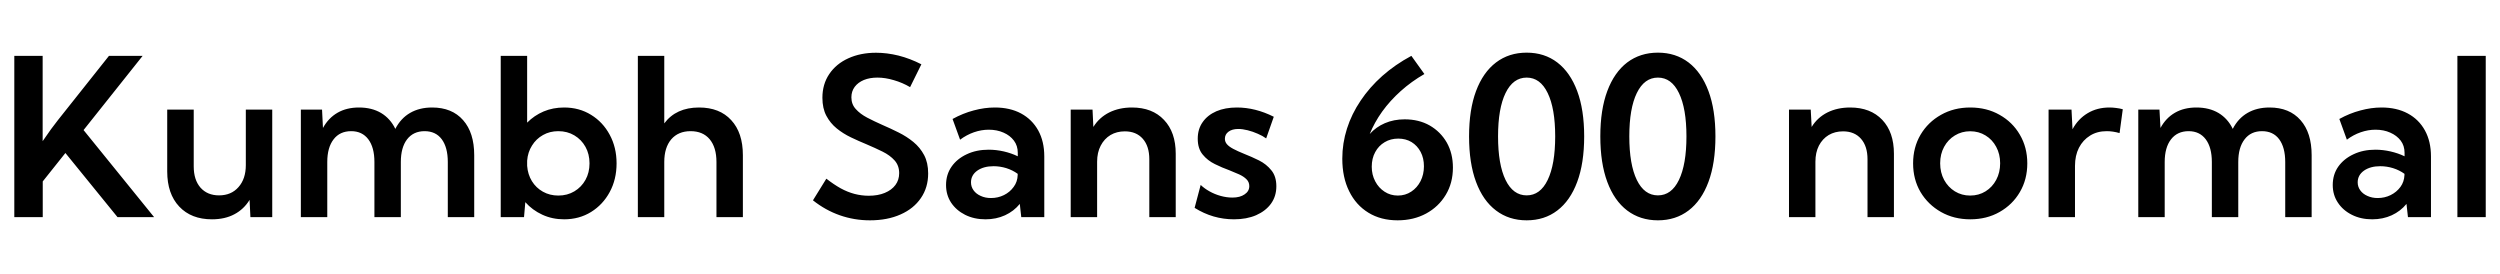
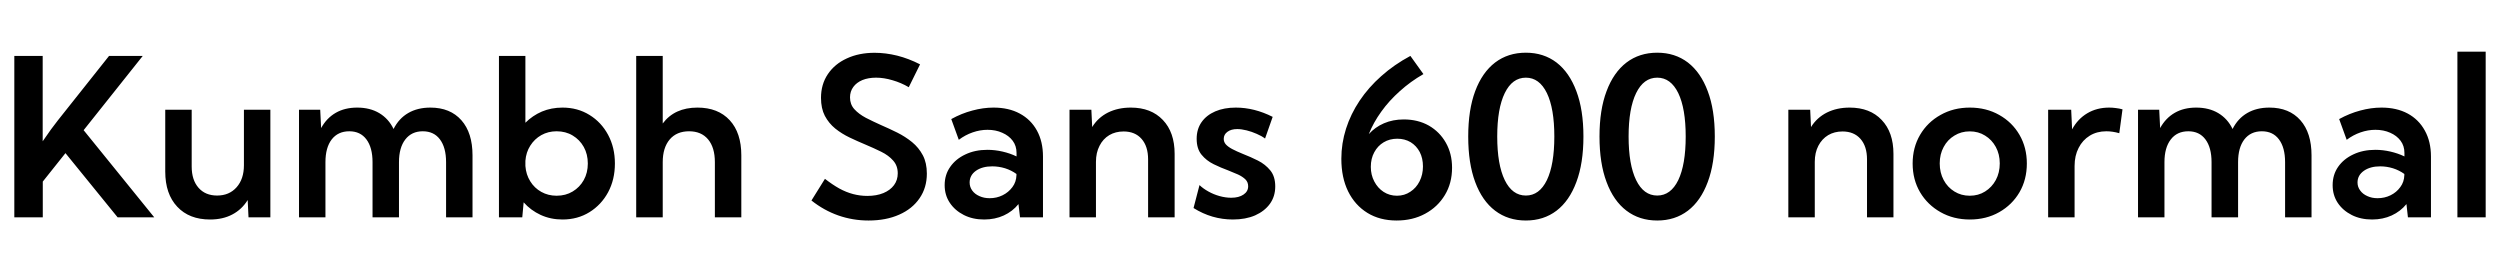
- <svg xmlns="http://www.w3.org/2000/svg" width="272.555" height="29.766">
-   <path fill="black" d="M4.66 19.78L4.66 23.67L1.56 23.67L1.56 6.09L4.65 6.09L4.65 15.39Q5.12 14.70 5.56 14.09Q6 13.49 6.32 13.09L6.32 13.09L11.88 6.09L15.55 6.09L9.11 14.18L16.80 23.67L12.81 23.67L7.13 16.68L4.66 19.78ZM29.68 11.95L29.68 23.67L27.30 23.67L27.21 21.79Q26.58 22.82 25.55 23.36Q24.52 23.91 23.11 23.91L23.11 23.91Q20.85 23.91 19.54 22.52Q18.23 21.13 18.23 18.69L18.23 18.69L18.23 11.95L21.12 11.95L21.12 18.14Q21.12 19.61 21.86 20.46Q22.61 21.30 23.88 21.30L23.88 21.30Q25.21 21.30 26.00 20.40Q26.80 19.50 26.80 18L26.80 18L26.80 11.95L29.68 11.95ZM51.70 16.92L51.70 23.67L48.82 23.67L48.82 17.66Q48.82 16.07 48.16 15.18Q47.50 14.30 46.29 14.30L46.29 14.30Q45.07 14.30 44.38 15.19Q43.70 16.08 43.70 17.66L43.70 17.66L43.70 23.67L40.82 23.67L40.82 17.66Q40.82 16.07 40.15 15.18Q39.48 14.30 38.29 14.30L38.29 14.30Q37.05 14.30 36.37 15.19Q35.68 16.08 35.68 17.66L35.68 17.66L35.68 23.67L32.80 23.67L32.80 11.95L35.11 11.95L35.21 13.95Q35.81 12.86 36.80 12.29Q37.79 11.72 39.14 11.72L39.14 11.72Q40.54 11.72 41.55 12.32Q42.56 12.93 43.10 14.05L43.10 14.05Q43.69 12.90 44.71 12.31Q45.73 11.72 47.11 11.72L47.11 11.72Q49.28 11.72 50.49 13.10Q51.70 14.47 51.70 16.92L51.70 16.92ZM57.27 22.04L57.13 23.67L54.59 23.67L54.59 6.09L57.47 6.09L57.47 13.37Q58.24 12.59 59.27 12.15Q60.29 11.72 61.50 11.72L61.50 11.72Q63.15 11.72 64.44 12.52Q65.73 13.31 66.47 14.69Q67.22 16.07 67.22 17.81L67.22 17.81Q67.22 19.56 66.47 20.94Q65.73 22.31 64.44 23.11Q63.15 23.91 61.50 23.91L61.50 23.91Q60.21 23.91 59.13 23.41Q58.04 22.91 57.27 22.04L57.27 22.04ZM60.87 21.32L60.87 21.32Q61.85 21.32 62.62 20.86Q63.39 20.40 63.83 19.61Q64.27 18.82 64.27 17.81L64.27 17.81Q64.27 16.80 63.83 16.01Q63.39 15.22 62.62 14.76Q61.85 14.30 60.87 14.30L60.87 14.30Q59.94 14.30 59.20 14.72Q58.45 15.14 58.00 15.87Q57.54 16.59 57.47 17.52L57.47 17.52L57.47 18.08Q57.54 19.02 57.99 19.75Q58.44 20.48 59.19 20.90Q59.94 21.32 60.87 21.32ZM72.42 23.67L69.54 23.67L69.54 6.09L72.42 6.09L72.42 13.45Q73.71 11.72 76.21 11.72L76.21 11.72Q78.46 11.72 79.72 13.10Q80.99 14.47 80.99 16.92L80.99 16.92L80.99 23.67L78.11 23.67L78.11 17.66Q78.11 16.07 77.37 15.18Q76.63 14.30 75.29 14.30L75.29 14.30Q73.95 14.30 73.18 15.19Q72.42 16.09 72.42 17.66L72.42 17.66L72.42 23.67ZM88.63 21.84L88.63 21.84L90.09 19.48Q90.90 20.11 91.65 20.53Q92.40 20.94 93.16 21.14Q93.93 21.34 94.71 21.34L94.71 21.34Q95.72 21.34 96.46 21.03Q97.21 20.72 97.62 20.17Q98.03 19.62 98.03 18.88L98.03 18.88Q98.03 18.05 97.53 17.49Q97.03 16.93 96.22 16.53Q95.41 16.13 94.49 15.74L94.49 15.74Q93.64 15.39 92.78 14.98Q91.92 14.57 91.22 14.00Q90.52 13.43 90.09 12.62Q89.66 11.81 89.66 10.66L89.66 10.66Q89.66 9.18 90.41 8.07Q91.16 6.96 92.48 6.36Q93.81 5.75 95.51 5.75L95.51 5.75Q96.70 5.75 97.96 6.06Q99.22 6.38 100.45 7.01L100.45 7.01L99.22 9.50Q98.39 9.01 97.45 8.74Q96.52 8.46 95.66 8.46L95.66 8.46Q94.82 8.46 94.18 8.72Q93.54 8.99 93.18 9.47Q92.82 9.96 92.82 10.61L92.82 10.61Q92.82 11.37 93.30 11.89Q93.77 12.42 94.55 12.83Q95.32 13.23 96.20 13.62L96.20 13.62Q97.08 14.00 97.96 14.44Q98.85 14.88 99.58 15.48Q100.31 16.08 100.75 16.91Q101.19 17.74 101.19 18.91L101.19 18.91Q101.19 20.44 100.40 21.59Q99.61 22.75 98.18 23.38Q96.75 24.02 94.84 24.02L94.84 24.02Q93.13 24.02 91.56 23.47Q89.99 22.92 88.63 21.84ZM113.85 17.05L113.85 23.67L111.34 23.67L111.18 22.23Q110.53 23.03 109.57 23.47Q108.61 23.91 107.44 23.91L107.44 23.91Q106.20 23.91 105.22 23.42Q104.25 22.93 103.69 22.09Q103.14 21.25 103.14 20.17L103.14 20.17Q103.14 19.03 103.74 18.17Q104.34 17.31 105.39 16.82Q106.44 16.32 107.79 16.32L107.79 16.32Q108.61 16.32 109.44 16.51Q110.26 16.70 110.96 17.04L110.96 17.04L110.96 16.66Q110.96 15.89 110.54 15.33Q110.12 14.77 109.41 14.46Q108.69 14.14 107.80 14.14L107.80 14.14Q106.99 14.14 106.18 14.42Q105.38 14.70 104.67 15.23L104.67 15.23L103.85 12.97Q104.98 12.35 106.15 12.04Q107.33 11.72 108.46 11.72L108.46 11.72Q110.11 11.72 111.32 12.37Q112.52 13.02 113.19 14.22Q113.85 15.42 113.85 17.05L113.85 17.05ZM108.04 21.59L108.04 21.59Q108.80 21.59 109.45 21.27Q110.10 20.95 110.51 20.38Q110.93 19.82 110.95 19.08L110.95 19.08L110.95 18.95Q110.40 18.55 109.71 18.33Q109.02 18.12 108.32 18.12L108.32 18.12Q107.24 18.12 106.55 18.60Q105.86 19.09 105.86 19.88L105.86 19.88Q105.86 20.36 106.14 20.75Q106.42 21.14 106.92 21.36Q107.41 21.59 108.04 21.59ZM128.18 16.76L128.18 23.67L125.30 23.67L125.30 17.36Q125.30 15.94 124.59 15.13Q123.88 14.32 122.63 14.32L122.63 14.32Q121.75 14.32 121.07 14.72Q120.39 15.13 120 15.88Q119.61 16.63 119.61 17.63L119.61 17.63L119.61 23.67L116.73 23.67L116.73 11.95L119.11 11.95L119.20 13.84Q119.84 12.81 120.93 12.26Q122.02 11.72 123.41 11.72L123.41 11.72Q125.63 11.72 126.90 13.07Q128.18 14.41 128.18 16.76L128.18 16.76ZM130.24 22.66L130.24 22.66L130.90 20.16Q131.29 20.54 131.86 20.86Q132.43 21.18 133.08 21.36Q133.73 21.54 134.36 21.54L134.36 21.54Q135.19 21.54 135.69 21.19Q136.20 20.85 136.20 20.29L136.20 20.29Q136.20 19.84 135.89 19.54Q135.59 19.24 135.09 19.01Q134.60 18.79 134.02 18.56L134.02 18.56Q133.24 18.28 132.45 17.89Q131.65 17.50 131.12 16.85Q130.58 16.20 130.58 15.12L130.58 15.12Q130.58 14.07 131.12 13.31Q131.65 12.55 132.61 12.13Q133.57 11.72 134.85 11.72L134.85 11.72Q136.86 11.72 138.87 12.73L138.87 12.73L138.04 15.09Q137.66 14.81 137.12 14.58Q136.58 14.34 136.02 14.20Q135.46 14.06 135 14.06L135 14.06Q134.33 14.06 133.93 14.36Q133.54 14.65 133.54 15.13L133.54 15.13Q133.54 15.46 133.76 15.72Q133.98 15.98 134.45 16.23Q134.92 16.48 135.66 16.78L135.66 16.78Q136.45 17.09 137.26 17.49Q138.06 17.89 138.60 18.56Q139.15 19.22 139.15 20.31L139.15 20.31Q139.15 21.39 138.57 22.20Q137.99 23.00 136.95 23.46Q135.91 23.91 134.53 23.91L134.53 23.91Q132.23 23.91 130.24 22.66ZM152.37 24.02L152.37 24.02Q150.54 24.02 149.19 23.19Q147.83 22.36 147.09 20.85Q146.34 19.34 146.34 17.30L146.34 17.30Q146.34 15.62 146.85 14.02Q147.36 12.42 148.34 10.97Q149.31 9.52 150.70 8.28Q152.10 7.04 153.87 6.09L153.87 6.09L155.29 8.07Q153.88 8.88 152.71 9.93Q151.55 10.97 150.69 12.16Q149.84 13.35 149.33 14.61L149.33 14.61Q150.01 13.85 150.98 13.43Q151.96 13.01 153.14 13.01L153.14 13.01Q154.69 13.01 155.87 13.68Q157.05 14.36 157.73 15.54Q158.40 16.73 158.40 18.27L158.40 18.27Q158.40 19.95 157.62 21.24Q156.84 22.54 155.48 23.28Q154.11 24.02 152.37 24.02ZM152.40 21.32L152.40 21.32Q153.21 21.32 153.86 20.89Q154.50 20.47 154.87 19.75Q155.24 19.02 155.24 18.13L155.24 18.13Q155.24 17.24 154.88 16.56Q154.52 15.88 153.89 15.49Q153.26 15.11 152.44 15.11L152.44 15.11Q151.61 15.11 150.96 15.50Q150.30 15.89 149.93 16.58Q149.55 17.27 149.55 18.18L149.55 18.18Q149.55 19.05 149.93 19.77Q150.30 20.48 150.95 20.90Q151.59 21.32 152.40 21.32ZM166.44 24.02L166.44 24.02Q164.51 24.02 163.10 22.95Q161.68 21.88 160.92 19.83Q160.16 17.79 160.16 14.87L160.16 14.87Q160.16 11.96 160.92 9.93Q161.68 7.89 163.10 6.81Q164.51 5.74 166.44 5.74L166.44 5.74Q168.38 5.74 169.78 6.81Q171.19 7.89 171.95 9.93Q172.71 11.96 172.71 14.87L172.71 14.87Q172.71 17.79 171.95 19.83Q171.19 21.88 169.78 22.95Q168.38 24.02 166.44 24.02ZM166.44 21.30L166.44 21.30Q167.92 21.30 168.73 19.62Q169.55 17.93 169.55 14.87L169.55 14.87Q169.55 11.82 168.73 10.14Q167.92 8.46 166.44 8.46L166.44 8.46Q164.96 8.46 164.14 10.14Q163.32 11.82 163.32 14.87L163.32 14.87Q163.32 17.93 164.14 19.62Q164.96 21.30 166.44 21.30ZM180.75 24.02L180.75 24.02Q178.82 24.02 177.40 22.95Q175.99 21.88 175.23 19.83Q174.47 17.79 174.47 14.87L174.47 14.87Q174.47 11.96 175.23 9.93Q175.99 7.89 177.40 6.81Q178.82 5.74 180.75 5.74L180.75 5.74Q182.68 5.74 184.09 6.81Q185.50 7.89 186.26 9.93Q187.02 11.96 187.02 14.87L187.02 14.87Q187.02 17.79 186.26 19.83Q185.50 21.88 184.09 22.95Q182.68 24.02 180.75 24.02ZM180.75 21.30L180.75 21.30Q182.23 21.30 183.04 19.62Q183.86 17.93 183.86 14.87L183.86 14.87Q183.86 11.82 183.04 10.14Q182.23 8.46 180.75 8.46L180.75 8.46Q179.27 8.46 178.45 10.14Q177.63 11.82 177.63 14.87L177.63 14.87Q177.63 17.93 178.45 19.62Q179.27 21.30 180.75 21.30ZM206.48 16.76L206.48 23.67L203.60 23.67L203.60 17.36Q203.60 15.94 202.89 15.13Q202.18 14.32 200.93 14.32L200.93 14.32Q200.05 14.32 199.37 14.72Q198.69 15.13 198.30 15.88Q197.92 16.63 197.92 17.63L197.92 17.63L197.92 23.67L195.04 23.67L195.04 11.95L197.41 11.95L197.51 13.84Q198.14 12.81 199.23 12.26Q200.32 11.72 201.71 11.72L201.71 11.72Q203.93 11.72 205.21 13.07Q206.48 14.41 206.48 16.76L206.48 16.76ZM214.80 23.91L214.80 23.91Q213.02 23.91 211.61 23.11Q210.20 22.31 209.38 20.94Q208.57 19.56 208.57 17.81L208.57 17.81Q208.57 16.07 209.38 14.69Q210.20 13.31 211.61 12.52Q213.02 11.72 214.80 11.72L214.80 11.72Q216.60 11.72 218.00 12.52Q219.41 13.31 220.21 14.69Q221.02 16.07 221.02 17.81L221.02 17.81Q221.02 19.56 220.21 20.94Q219.41 22.31 218.00 23.11Q216.60 23.91 214.80 23.91ZM214.79 21.32L214.79 21.32Q215.73 21.32 216.47 20.86Q217.21 20.40 217.63 19.61Q218.06 18.81 218.06 17.80L218.06 17.80Q218.06 16.80 217.63 16.01Q217.21 15.22 216.47 14.77Q215.73 14.31 214.79 14.31L214.79 14.31Q213.87 14.31 213.12 14.77Q212.38 15.22 211.95 16.01Q211.52 16.80 211.52 17.80L211.52 17.80Q211.52 18.81 211.95 19.61Q212.38 20.40 213.12 20.86Q213.87 21.32 214.79 21.32ZM226.22 18.08L226.22 23.67L223.34 23.67L223.34 11.95L225.84 11.95L225.95 14.09Q226.56 12.96 227.60 12.34Q228.63 11.72 229.98 11.72L229.98 11.72Q230.33 11.72 230.70 11.77Q231.07 11.81 231.43 11.91L231.43 11.91L231.08 14.51Q230.36 14.30 229.68 14.30L229.68 14.30Q228.64 14.30 227.87 14.78Q227.09 15.26 226.65 16.11Q226.22 16.96 226.22 18.08L226.22 18.08ZM252.02 16.92L252.02 23.67L249.14 23.67L249.14 17.66Q249.14 16.07 248.48 15.18Q247.82 14.30 246.61 14.30L246.61 14.30Q245.39 14.30 244.71 15.19Q244.02 16.08 244.02 17.66L244.02 17.66L244.02 23.67L241.14 23.67L241.14 17.66Q241.14 16.07 240.47 15.18Q239.80 14.30 238.61 14.30L238.61 14.30Q237.38 14.30 236.69 15.19Q236.00 16.08 236.00 17.66L236.00 17.66L236.00 23.67L233.12 23.67L233.12 11.95L235.43 11.95L235.54 13.95Q236.13 12.86 237.12 12.29Q238.11 11.72 239.46 11.72L239.46 11.72Q240.86 11.72 241.87 12.32Q242.88 12.93 243.42 14.05L243.42 14.05Q244.01 12.90 245.03 12.31Q246.05 11.72 247.43 11.72L247.43 11.72Q249.60 11.72 250.81 13.10Q252.02 14.47 252.02 16.92L252.02 16.92ZM265.03 17.05L265.03 23.67L262.52 23.67L262.36 22.23Q261.71 23.03 260.75 23.47Q259.79 23.91 258.62 23.91L258.62 23.91Q257.38 23.91 256.41 23.42Q255.43 22.93 254.88 22.09Q254.32 21.25 254.32 20.17L254.32 20.17Q254.32 19.03 254.92 18.17Q255.53 17.31 256.58 16.82Q257.63 16.32 258.97 16.32L258.97 16.32Q259.79 16.32 260.62 16.51Q261.45 16.70 262.15 17.04L262.15 17.04L262.15 16.66Q262.15 15.89 261.73 15.33Q261.30 14.77 260.59 14.46Q259.88 14.14 258.98 14.14L258.98 14.14Q258.18 14.14 257.37 14.42Q256.56 14.70 255.86 15.23L255.86 15.23L255.04 12.97Q256.16 12.35 257.34 12.04Q258.52 11.72 259.64 11.72L259.64 11.72Q261.29 11.72 262.50 12.37Q263.71 13.02 264.37 14.22Q265.03 15.42 265.03 17.05L265.03 17.05ZM259.22 21.59L259.22 21.59Q259.98 21.59 260.63 21.27Q261.28 20.95 261.70 20.38Q262.11 19.82 262.14 19.08L262.14 19.08L262.14 18.95Q261.59 18.55 260.89 18.33Q260.20 18.12 259.50 18.12L259.50 18.12Q258.42 18.12 257.73 18.60Q257.04 19.09 257.04 19.88L257.04 19.88Q257.04 20.36 257.32 20.75Q257.60 21.14 258.10 21.36Q258.60 21.59 259.22 21.59ZM271.00 6.09L271.00 23.67L267.91 23.67L267.91 6.09L271.00 6.09Z" />
+ <svg xmlns="http://www.w3.org/2000/svg" width="272.32" height="29.766">
+   <path fill="black" d="M4.66 19.78L4.66 23.67L1.56 23.67L1.56 6.09L4.65 6.09L4.65 15.39Q5.12 14.70 5.56 14.09Q6 13.49 6.32 13.09L6.32 13.09L11.88 6.09L15.55 6.09L9.11 14.18L16.80 23.67L12.81 23.67L7.13 16.68L4.66 19.78ZM29.45 11.95L29.45 23.67L27.07 23.67L26.98 21.79Q26.34 22.82 25.31 23.36Q24.28 23.91 22.88 23.91L22.88 23.91Q20.61 23.91 19.31 22.52Q18 21.13 18 18.69L18 18.69L18 11.95L20.88 11.95L20.88 18.14Q20.88 19.61 21.63 20.46Q22.37 21.30 23.65 21.30L23.65 21.30Q24.97 21.30 25.77 20.40Q26.57 19.50 26.57 18L26.57 18L26.57 11.95L29.45 11.95ZM51.47 16.92L51.47 23.67L48.59 23.67L48.59 17.66Q48.59 16.07 47.92 15.18Q47.26 14.30 46.05 14.30L46.05 14.30Q44.84 14.30 44.15 15.19Q43.46 16.08 43.46 17.66L43.46 17.66L43.46 23.67L40.58 23.67L40.58 17.66Q40.58 16.07 39.91 15.18Q39.25 14.30 38.05 14.30L38.05 14.30Q36.82 14.30 36.13 15.19Q35.45 16.08 35.45 17.66L35.45 17.66L35.45 23.67L32.57 23.67L32.57 11.95L34.88 11.95L34.98 13.95Q35.58 12.86 36.57 12.29Q37.56 11.72 38.91 11.72L38.91 11.72Q40.30 11.72 41.31 12.32Q42.33 12.93 42.87 14.05L42.87 14.05Q43.45 12.90 44.47 12.31Q45.49 11.72 46.88 11.72L46.88 11.72Q49.04 11.72 50.26 13.10Q51.47 14.47 51.47 16.92L51.47 16.92ZM57.04 22.04L56.89 23.67L54.35 23.67L54.35 6.09L57.23 6.09L57.23 13.37Q58.01 12.59 59.03 12.15Q60.06 11.72 61.27 11.72L61.27 11.72Q62.92 11.72 64.21 12.52Q65.50 13.31 66.24 14.69Q66.98 16.07 66.98 17.81L66.98 17.81Q66.98 19.56 66.24 20.94Q65.50 22.31 64.21 23.11Q62.92 23.91 61.27 23.91L61.27 23.91Q59.98 23.91 58.89 23.41Q57.81 22.91 57.04 22.04L57.04 22.04ZM60.63 21.32L60.63 21.32Q61.62 21.32 62.38 20.86Q63.15 20.40 63.59 19.61Q64.03 18.82 64.03 17.81L64.03 17.81Q64.03 16.80 63.59 16.01Q63.15 15.22 62.38 14.76Q61.62 14.30 60.63 14.30L60.63 14.30Q59.71 14.30 58.96 14.72Q58.22 15.14 57.76 15.87Q57.30 16.59 57.23 17.52L57.23 17.52L57.23 18.08Q57.30 19.02 57.76 19.75Q58.21 20.48 58.96 20.90Q59.71 21.32 60.63 21.32ZM72.19 23.67L69.30 23.67L69.30 6.09L72.19 6.09L72.19 13.45Q73.48 11.72 75.97 11.72L75.97 11.72Q78.22 11.72 79.49 13.10Q80.75 14.47 80.75 16.92L80.75 16.92L80.75 23.67L77.87 23.67L77.87 17.66Q77.87 16.07 77.13 15.18Q76.39 14.30 75.06 14.30L75.06 14.30Q73.71 14.30 72.95 15.19Q72.19 16.09 72.19 17.66L72.19 17.66L72.19 23.67ZM88.39 21.84L88.39 21.84L89.86 19.48Q90.67 20.11 91.42 20.53Q92.17 20.94 92.93 21.14Q93.69 21.34 94.48 21.34L94.48 21.34Q95.48 21.34 96.23 21.03Q96.97 20.72 97.38 20.17Q97.79 19.62 97.79 18.88L97.79 18.88Q97.79 18.05 97.29 17.49Q96.80 16.93 95.99 16.53Q95.18 16.13 94.25 15.74L94.25 15.74Q93.41 15.39 92.55 14.98Q91.69 14.57 90.98 14.00Q90.28 13.43 89.85 12.62Q89.43 11.81 89.43 10.66L89.43 10.66Q89.43 9.18 90.18 8.07Q90.93 6.96 92.25 6.36Q93.57 5.75 95.27 5.75L95.27 5.75Q96.47 5.75 97.73 6.06Q98.99 6.38 100.22 7.01L100.22 7.01L98.99 9.50Q98.16 9.01 97.22 8.74Q96.28 8.46 95.43 8.46L95.43 8.46Q94.58 8.46 93.94 8.72Q93.30 8.99 92.95 9.47Q92.59 9.96 92.59 10.61L92.59 10.61Q92.59 11.37 93.06 11.89Q93.54 12.42 94.31 12.83Q95.09 13.23 95.96 13.62L95.96 13.62Q96.84 14.00 97.73 14.44Q98.61 14.88 99.35 15.48Q100.08 16.08 100.52 16.91Q100.96 17.74 100.96 18.91L100.96 18.91Q100.96 20.44 100.17 21.59Q99.38 22.75 97.95 23.38Q96.52 24.02 94.61 24.02L94.61 24.02Q92.89 24.02 91.32 23.47Q89.75 22.92 88.39 21.84ZM113.61 17.05L113.61 23.67L111.11 23.67L110.94 22.23Q110.30 23.03 109.34 23.47Q108.38 23.91 107.20 23.91L107.20 23.91Q105.96 23.91 104.99 23.42Q104.02 22.93 103.46 22.09Q102.90 21.25 102.90 20.17L102.90 20.17Q102.90 19.03 103.51 18.17Q104.11 17.31 105.16 16.82Q106.21 16.32 107.55 16.32L107.55 16.32Q108.38 16.32 109.20 16.51Q110.03 16.70 110.73 17.04L110.73 17.04L110.73 16.66Q110.73 15.89 110.31 15.33Q109.89 14.77 109.17 14.46Q108.46 14.14 107.57 14.14L107.57 14.14Q106.76 14.14 105.95 14.42Q105.14 14.70 104.44 15.23L104.44 15.23L103.62 12.97Q104.74 12.35 105.92 12.04Q107.10 11.72 108.22 11.72L108.22 11.72Q109.88 11.72 111.08 12.37Q112.29 13.02 112.95 14.22Q113.61 15.42 113.61 17.05L113.61 17.05ZM107.80 21.59L107.80 21.59Q108.56 21.59 109.21 21.27Q109.86 20.95 110.28 20.38Q110.70 19.82 110.72 19.08L110.72 19.08L110.72 18.95Q110.17 18.55 109.48 18.33Q108.79 18.12 108.08 18.12L108.08 18.12Q107.00 18.12 106.31 18.60Q105.62 19.09 105.62 19.88L105.62 19.88Q105.62 20.36 105.90 20.75Q106.18 21.14 106.68 21.36Q107.18 21.59 107.80 21.59ZM127.95 16.76L127.95 23.67L125.06 23.67L125.06 17.36Q125.06 15.94 124.35 15.13Q123.64 14.32 122.39 14.32L122.39 14.32Q121.51 14.32 120.83 14.72Q120.15 15.13 119.77 15.88Q119.38 16.63 119.38 17.63L119.38 17.63L119.38 23.67L116.50 23.67L116.50 11.95L118.88 11.95L118.97 13.84Q119.60 12.81 120.69 12.26Q121.78 11.72 123.18 11.72L123.18 11.72Q125.39 11.72 126.67 13.07Q127.95 14.41 127.95 16.76L127.95 16.76ZM130.01 22.66L130.01 22.66L130.66 20.16Q131.05 20.54 131.63 20.86Q132.20 21.18 132.85 21.36Q133.50 21.54 134.12 21.54L134.12 21.54Q134.95 21.54 135.46 21.19Q135.96 20.85 135.96 20.29L135.96 20.29Q135.96 19.84 135.66 19.54Q135.35 19.24 134.86 19.01Q134.37 18.79 133.78 18.56L133.78 18.56Q133.01 18.28 132.21 17.89Q131.41 17.50 130.88 16.85Q130.35 16.20 130.35 15.12L130.35 15.12Q130.35 14.07 130.88 13.31Q131.41 12.55 132.38 12.13Q133.34 11.72 134.61 11.72L134.61 11.72Q136.63 11.72 138.63 12.73L138.63 12.73L137.80 15.09Q137.43 14.81 136.89 14.58Q136.35 14.34 135.79 14.20Q135.22 14.06 134.77 14.06L134.77 14.06Q134.10 14.06 133.70 14.36Q133.30 14.65 133.30 15.13L133.30 15.13Q133.30 15.46 133.52 15.72Q133.75 15.98 134.21 16.23Q134.68 16.48 135.42 16.78L135.42 16.78Q136.22 17.09 137.02 17.49Q137.82 17.89 138.37 18.56Q138.91 19.22 138.91 20.31L138.91 20.31Q138.91 21.39 138.33 22.20Q137.75 23.00 136.72 23.46Q135.68 23.91 134.30 23.91L134.30 23.91Q132 23.91 130.01 22.66ZM152.13 24.02L152.13 24.02Q150.30 24.02 148.95 23.19Q147.60 22.36 146.85 20.85Q146.11 19.34 146.11 17.30L146.11 17.30Q146.11 15.62 146.62 14.02Q147.13 12.42 148.10 10.97Q149.07 9.52 150.47 8.28Q151.86 7.04 153.63 6.09L153.63 6.09L155.05 8.07Q153.64 8.88 152.48 9.93Q151.31 10.97 150.46 12.16Q149.60 13.35 149.10 14.61L149.10 14.61Q149.78 13.85 150.75 13.43Q151.72 13.01 152.91 13.01L152.91 13.01Q154.45 13.01 155.64 13.68Q156.82 14.36 157.49 15.54Q158.17 16.73 158.17 18.27L158.17 18.27Q158.17 19.95 157.39 21.24Q156.61 22.54 155.24 23.28Q153.88 24.02 152.13 24.02ZM152.17 21.32L152.17 21.32Q152.98 21.32 153.62 20.89Q154.27 20.47 154.63 19.75Q155.00 19.02 155.00 18.13L155.00 18.13Q155.00 17.24 154.65 16.56Q154.29 15.88 153.66 15.49Q153.02 15.11 152.20 15.11L152.20 15.11Q151.37 15.11 150.72 15.50Q150.07 15.89 149.70 16.58Q149.32 17.27 149.32 18.18L149.32 18.18Q149.32 19.05 149.70 19.77Q150.07 20.48 150.71 20.90Q151.36 21.32 152.17 21.32ZM166.21 24.02L166.21 24.02Q164.27 24.02 162.86 22.95Q161.45 21.88 160.69 19.83Q159.93 17.79 159.93 14.87L159.93 14.87Q159.93 11.96 160.69 9.93Q161.45 7.89 162.86 6.81Q164.27 5.74 166.21 5.74L166.21 5.74Q168.14 5.74 169.55 6.81Q170.95 7.89 171.71 9.93Q172.48 11.96 172.48 14.87L172.48 14.87Q172.48 17.79 171.71 19.83Q170.95 21.88 169.55 22.95Q168.14 24.02 166.21 24.02ZM166.21 21.30L166.21 21.30Q167.68 21.30 168.50 19.62Q169.31 17.93 169.31 14.87L169.31 14.87Q169.31 11.82 168.50 10.14Q167.68 8.46 166.21 8.46L166.21 8.46Q164.73 8.46 163.91 10.14Q163.09 11.82 163.09 14.87L163.09 14.87Q163.09 17.93 163.91 19.62Q164.73 21.30 166.21 21.30ZM180.52 24.02L180.52 24.02Q178.58 24.02 177.17 22.95Q175.76 21.88 175.00 19.83Q174.23 17.79 174.23 14.87L174.23 14.87Q174.23 11.96 175.00 9.93Q175.76 7.89 177.17 6.81Q178.58 5.74 180.52 5.74L180.52 5.74Q182.45 5.74 183.86 6.81Q185.26 7.89 186.02 9.93Q186.79 11.96 186.79 14.87L186.79 14.87Q186.79 17.79 186.02 19.83Q185.26 21.88 183.86 22.95Q182.45 24.02 180.52 24.02ZM180.52 21.30L180.52 21.30Q181.99 21.30 182.81 19.62Q183.62 17.93 183.62 14.87L183.62 14.87Q183.62 11.82 182.81 10.14Q181.99 8.46 180.52 8.46L180.52 8.46Q179.04 8.46 178.22 10.14Q177.40 11.82 177.40 14.87L177.40 14.87Q177.40 17.93 178.22 19.62Q179.04 21.30 180.52 21.30ZM206.25 16.76L206.25 23.67L203.37 23.67L203.37 17.36Q203.37 15.94 202.66 15.13Q201.95 14.32 200.70 14.32L200.70 14.32Q199.82 14.32 199.14 14.72Q198.46 15.13 198.07 15.88Q197.68 16.63 197.68 17.63L197.68 17.63L197.68 23.67L194.80 23.67L194.80 11.95L197.18 11.95L197.27 13.84Q197.91 12.81 199.00 12.26Q200.09 11.72 201.48 11.72L201.48 11.72Q203.70 11.72 204.97 13.07Q206.25 14.41 206.25 16.76L206.25 16.76ZM214.57 23.91L214.57 23.91Q212.79 23.91 211.38 23.11Q209.96 22.31 209.15 20.94Q208.34 19.56 208.34 17.81L208.34 17.81Q208.34 16.07 209.15 14.69Q209.96 13.31 211.38 12.52Q212.79 11.72 214.57 11.72L214.57 11.72Q216.36 11.72 217.77 12.52Q219.18 13.31 219.98 14.69Q220.78 16.07 220.78 17.81L220.78 17.81Q220.78 19.56 219.98 20.94Q219.18 22.31 217.77 23.11Q216.36 23.91 214.57 23.91ZM214.56 21.32L214.56 21.32Q215.50 21.32 216.23 20.86Q216.97 20.40 217.40 19.61Q217.83 18.81 217.83 17.80L217.83 17.80Q217.83 16.80 217.40 16.01Q216.97 15.22 216.23 14.77Q215.50 14.31 214.56 14.31L214.56 14.31Q213.63 14.31 212.89 14.77Q212.14 15.22 211.72 16.01Q211.29 16.80 211.29 17.80L211.29 17.80Q211.29 18.81 211.72 19.61Q212.14 20.40 212.89 20.86Q213.63 21.32 214.56 21.32ZM225.98 18.08L225.98 23.67L223.10 23.67L223.10 11.95L225.61 11.95L225.71 14.09Q226.32 12.96 227.36 12.34Q228.40 11.72 229.75 11.72L229.75 11.72Q230.10 11.72 230.47 11.77Q230.84 11.81 231.20 11.91L231.20 11.91L230.85 14.51Q230.12 14.30 229.44 14.30L229.44 14.30Q228.41 14.30 227.63 14.78Q226.85 15.26 226.42 16.11Q225.98 16.96 225.98 18.08L225.98 18.08ZM251.79 16.92L251.79 23.67L248.91 23.67L248.91 17.66Q248.91 16.07 248.24 15.18Q247.58 14.30 246.38 14.30L246.38 14.30Q245.16 14.30 244.47 15.19Q243.79 16.08 243.79 17.66L243.79 17.66L243.79 23.67L240.90 23.67L240.90 17.66Q240.90 16.07 240.23 15.18Q239.57 14.30 238.37 14.30L238.37 14.30Q237.14 14.30 236.46 15.19Q235.77 16.08 235.77 17.66L235.77 17.66L235.77 23.67L232.89 23.67L232.89 11.95L235.20 11.95L235.30 13.95Q235.90 12.86 236.89 12.29Q237.88 11.72 239.23 11.72L239.23 11.72Q240.62 11.72 241.63 12.32Q242.65 12.93 243.19 14.05L243.19 14.05Q243.77 12.90 244.79 12.31Q245.81 11.72 247.20 11.72L247.20 11.72Q249.36 11.72 250.58 13.10Q251.79 14.47 251.79 16.92L251.79 16.92ZM264.80 17.05L264.80 23.67L262.29 23.67L262.13 22.23Q261.48 23.03 260.52 23.47Q259.56 23.91 258.39 23.91L258.39 23.91Q257.14 23.91 256.17 23.42Q255.20 22.93 254.64 22.09Q254.09 21.25 254.09 20.17L254.09 20.17Q254.09 19.03 254.69 18.17Q255.29 17.31 256.34 16.82Q257.39 16.32 258.74 16.32L258.74 16.32Q259.56 16.32 260.38 16.51Q261.21 16.70 261.91 17.04L261.91 17.04L261.91 16.66Q261.91 15.89 261.49 15.33Q261.07 14.77 260.36 14.46Q259.64 14.14 258.75 14.14L258.75 14.14Q257.94 14.14 257.13 14.42Q256.32 14.70 255.62 15.23L255.62 15.23L254.80 12.97Q255.93 12.35 257.10 12.04Q258.28 11.72 259.41 11.72L259.41 11.72Q261.06 11.72 262.27 12.37Q263.47 13.02 264.13 14.22Q264.80 15.42 264.80 17.05L264.80 17.05ZM258.98 21.59L258.98 21.59Q259.75 21.59 260.40 21.27Q261.05 20.95 261.46 20.38Q261.88 19.82 261.90 19.08L261.90 19.08L261.90 18.95Q261.35 18.55 260.66 18.33Q259.97 18.12 259.27 18.12L259.27 18.12Q258.19 18.12 257.50 18.60Q256.80 19.09 256.80 19.88L256.80 19.88Q256.80 20.36 257.09 20.75Q257.37 21.14 257.87 21.36Q258.36 21.59 258.98 21.59ZM270.76 5.63L270.76 23.67L267.68 23.67L267.68 5.63L270.76 5.63Z" />
</svg>
